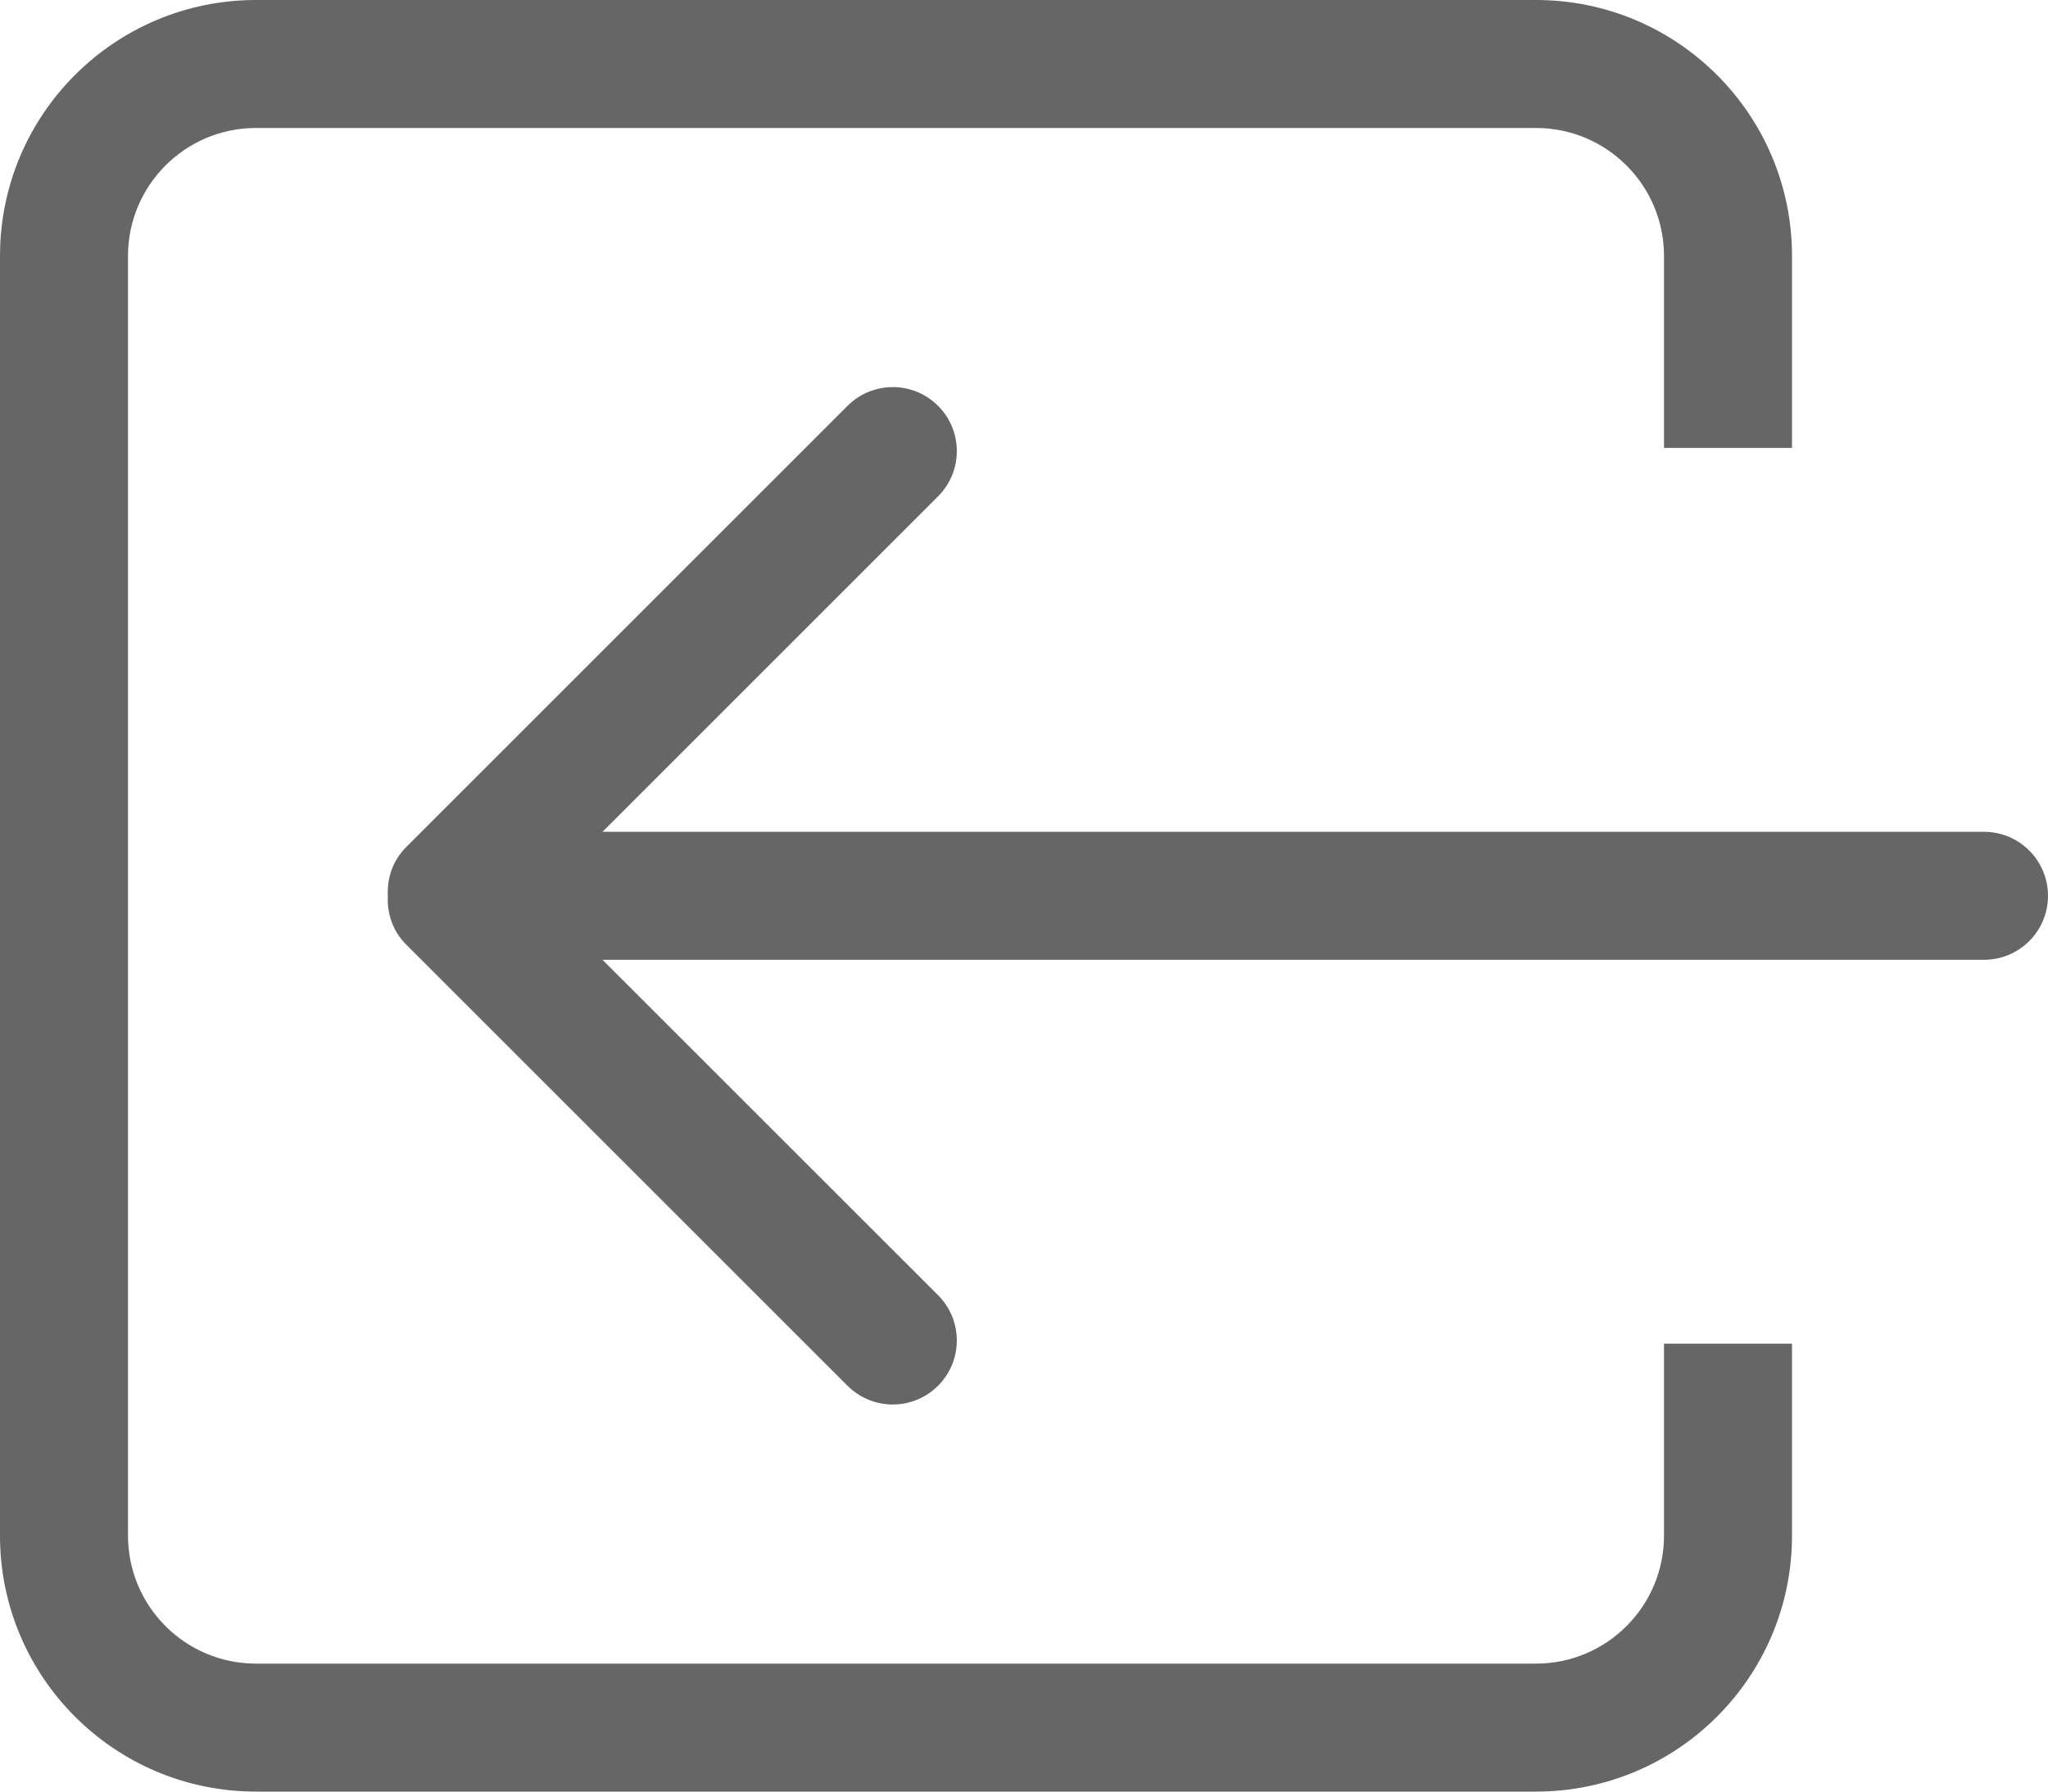
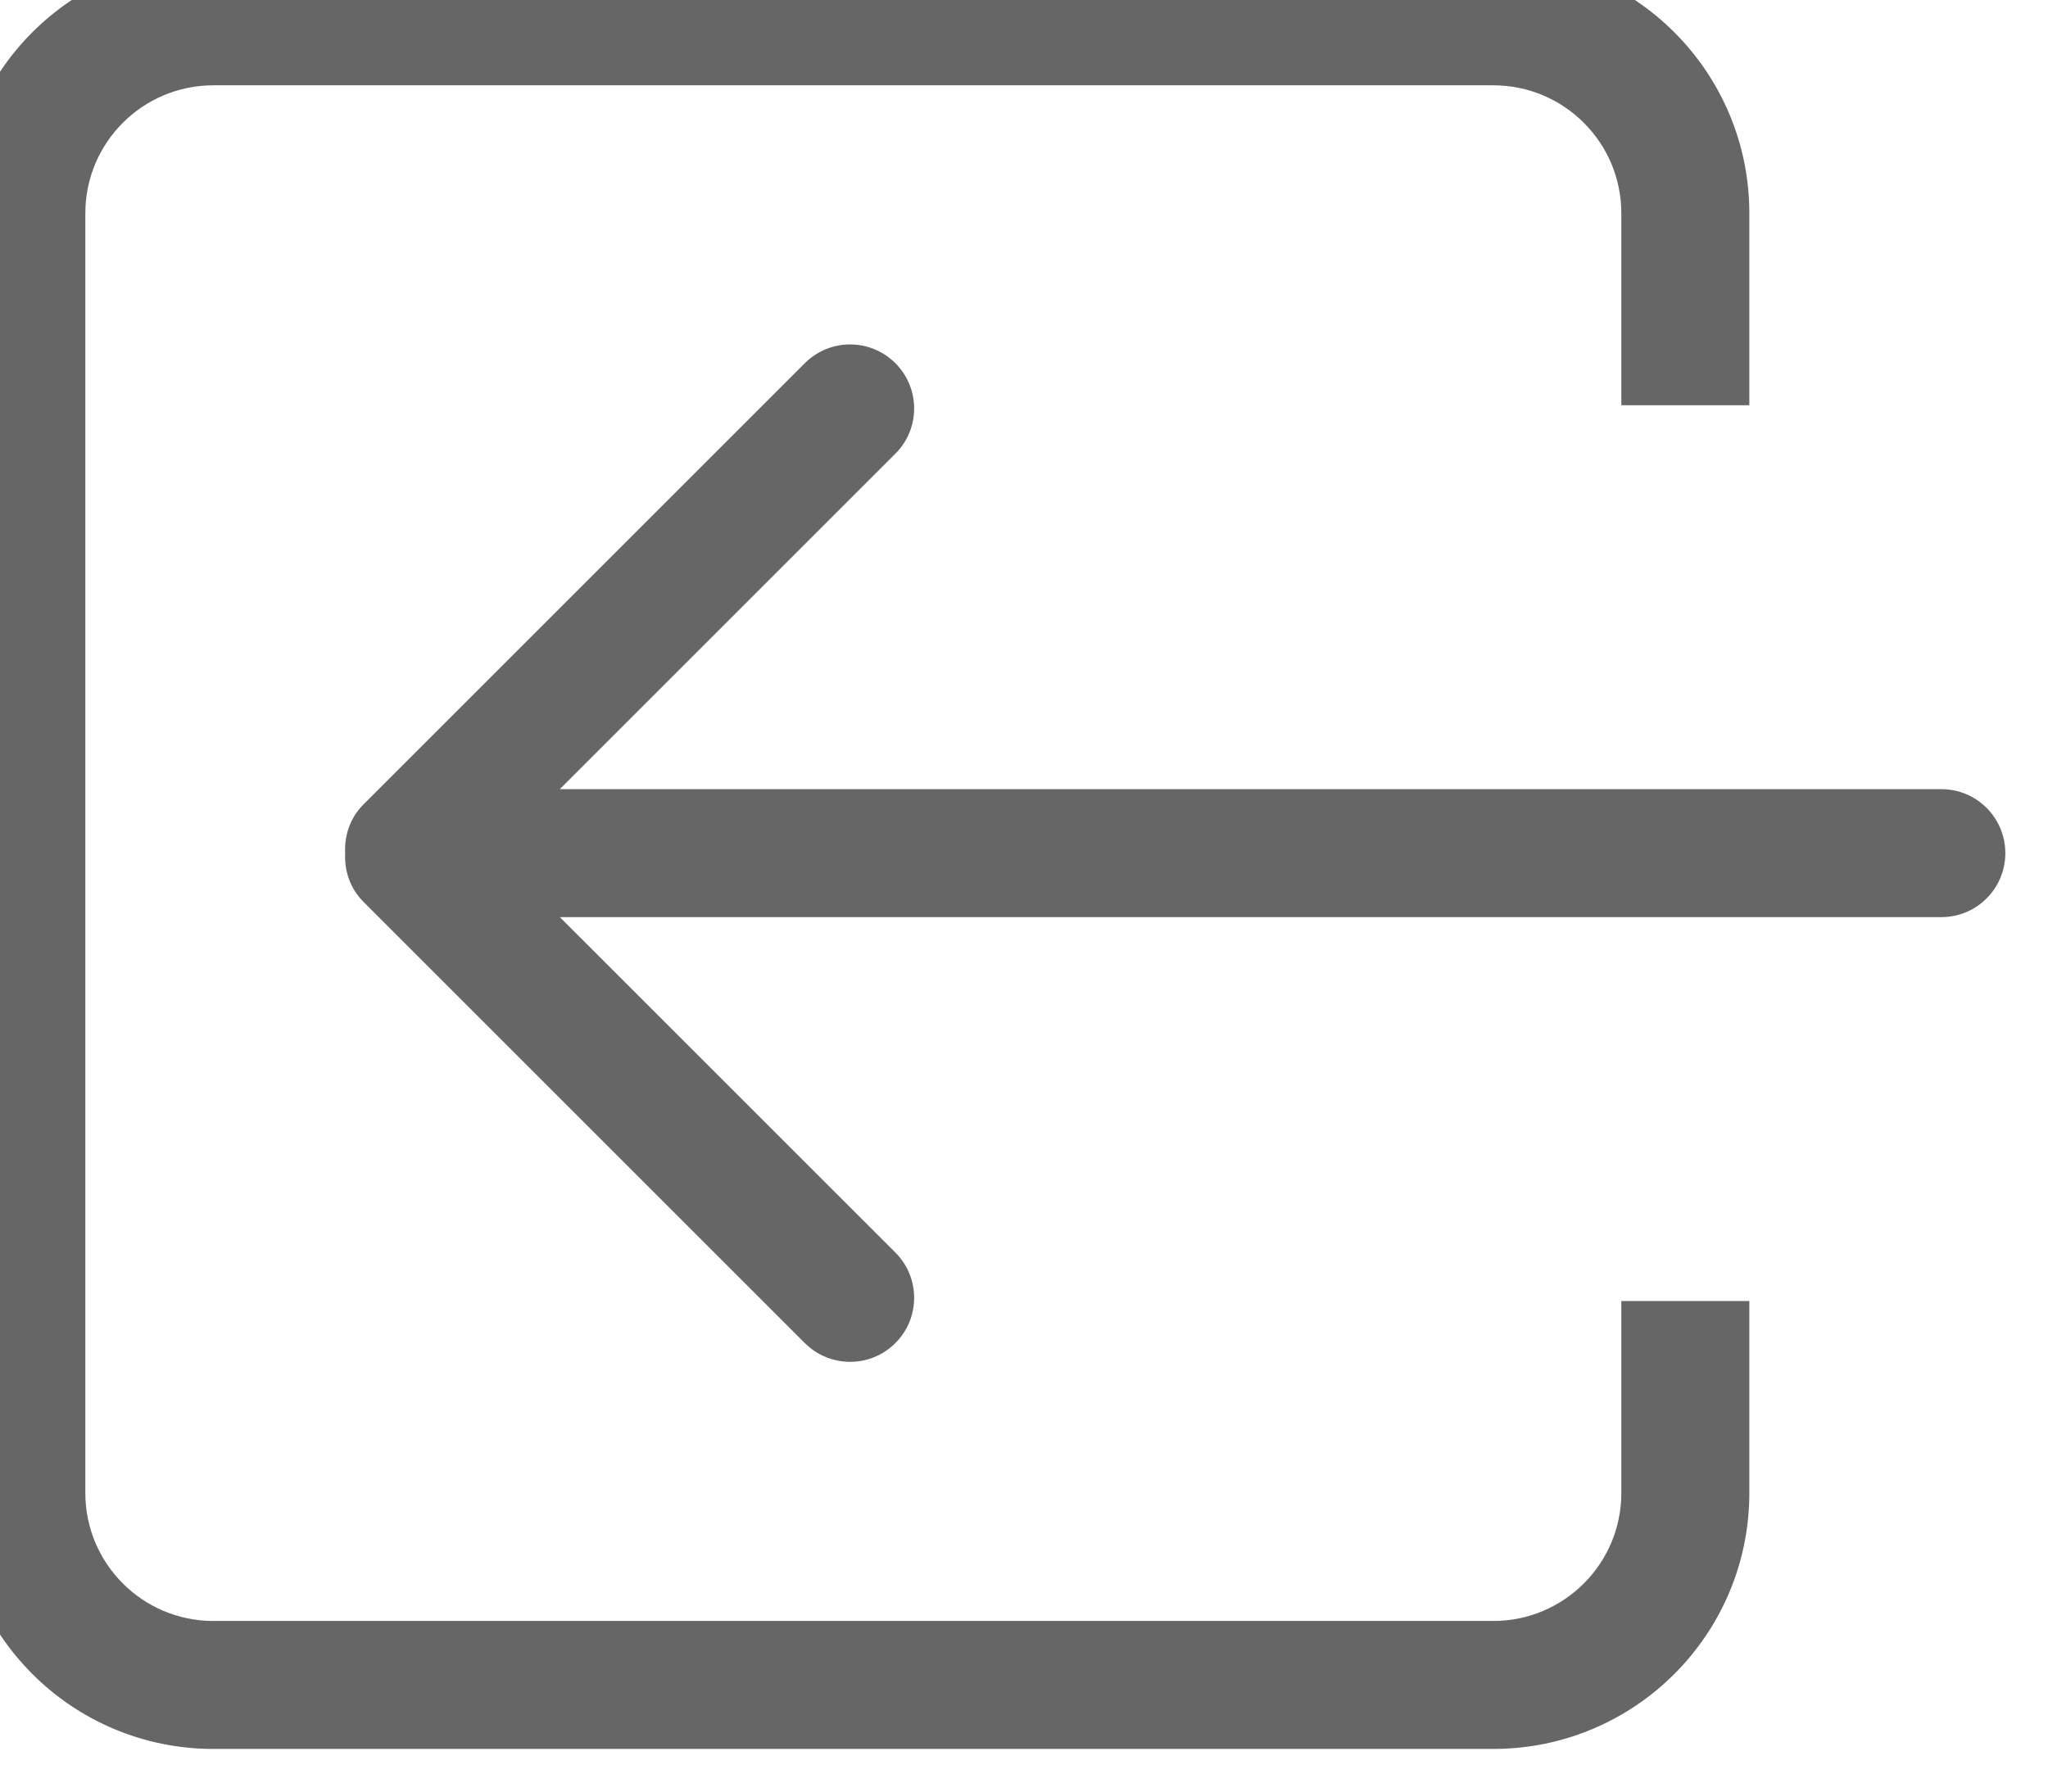
<svg xmlns="http://www.w3.org/2000/svg" width="32px" height="28px" viewBox="0 0 32 28" version="1.1">
  <defs />
  <g id="Page-1" stroke="none" stroke-width="1" fill="none" fill-rule="evenodd">
-     <g id="Icon-Set" transform="translate(-412, -933)" fill="#666666">
+     <g id="Icon-Set" transform="translate(-412.6667, -933.6667)" fill="#666666">
      <path d="M438,957 C438,958.104 437.104,959 436,959 L416,959 C414.896,959 414,958.104 414,957 L414,937 C414,935.896 414.896,935 416,935 L436,935 C437.104,935 438,935.896 438,937 L438,940 L440,940 L440,937 C440,934.791 438.209,933 436,933 L416,933 C413.791,933 412,934.791 412,937 L412,957 C412,959.209 413.791,961 416,961 L436,961 C438.209,961 440,959.209 440,957 L440,954 L438,954 L438,957 L438,957 Z M443,946 L421.414,946 L426.657,940.757 C427.048,940.367 427.048,939.733 426.657,939.343 C426.267,938.952 425.633,938.952 425.242,939.343 L418.343,946.242 C418.135,946.451 418.046,946.728 418.06,947 C418.046,947.272 418.135,947.549 418.343,947.758 L425.242,954.657 C425.633,955.048 426.267,955.048 426.657,954.657 C427.048,954.267 427.048,953.633 426.657,953.242 L421.414,948 L443,948 C443.553,948 444,947.553 444,947 C444,946.448 443.553,946 443,946 L443,946 Z" id="arrow-left" />
    </g>
  </g>
</svg>
